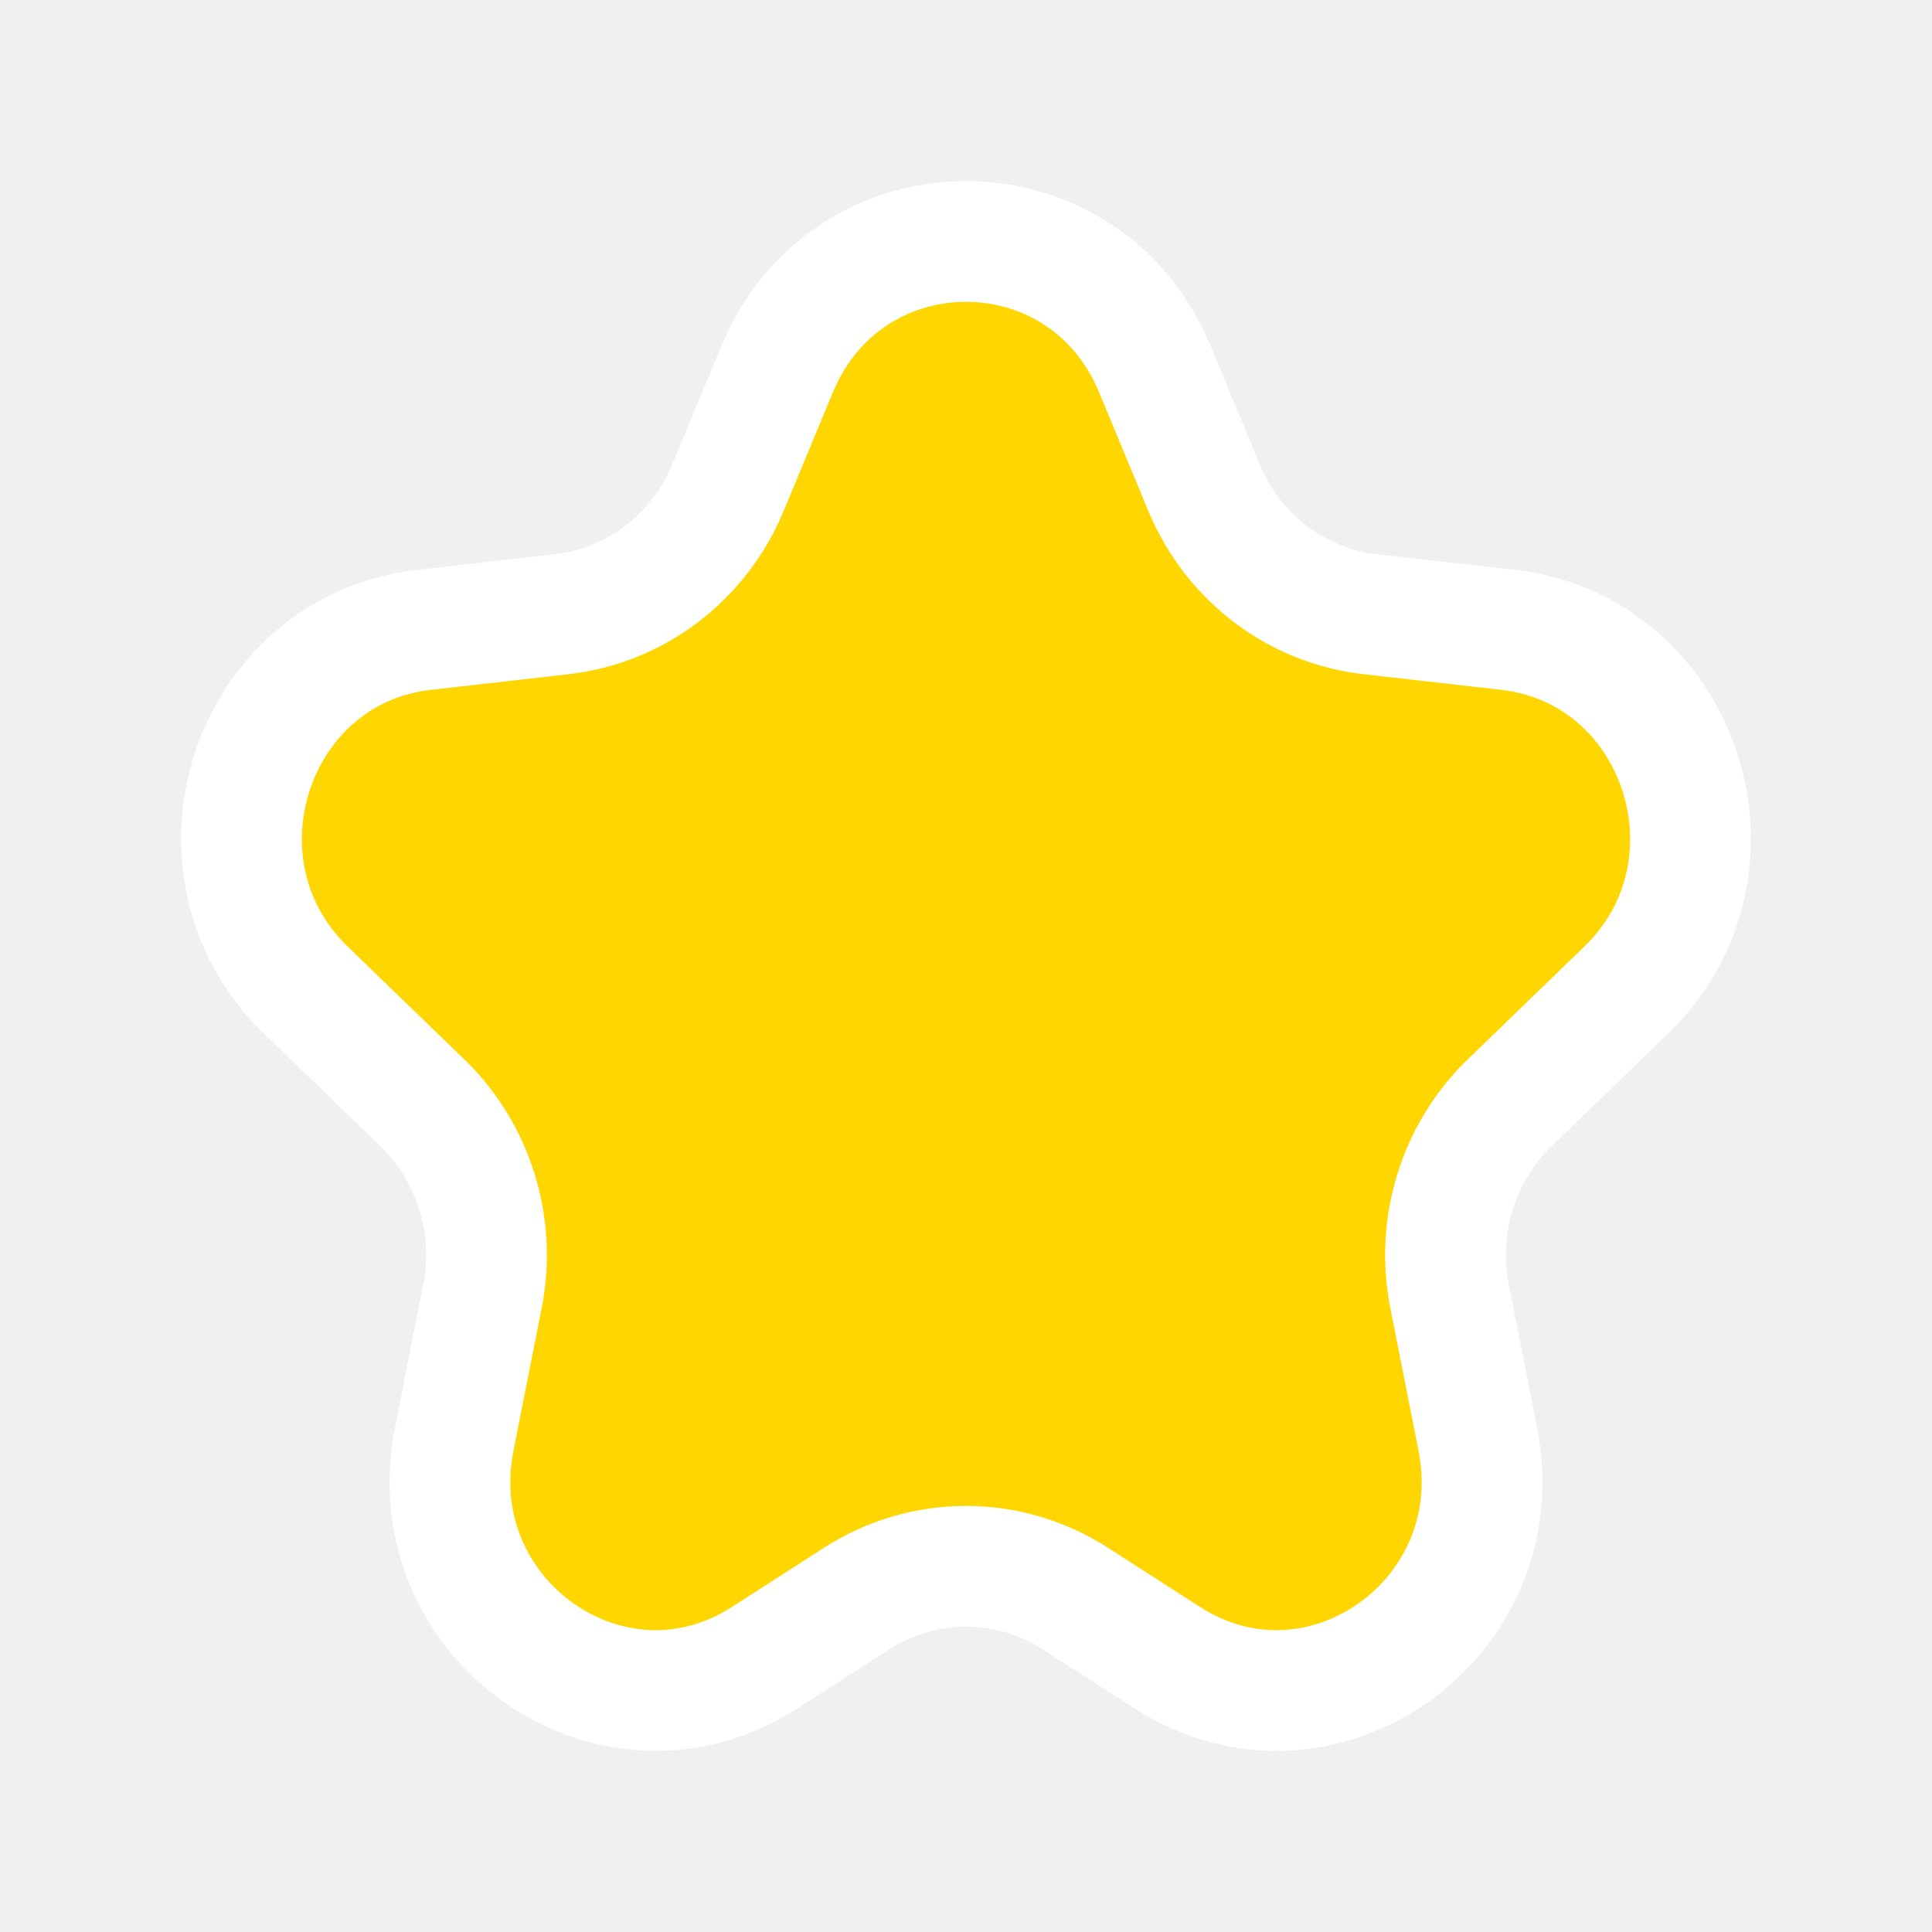
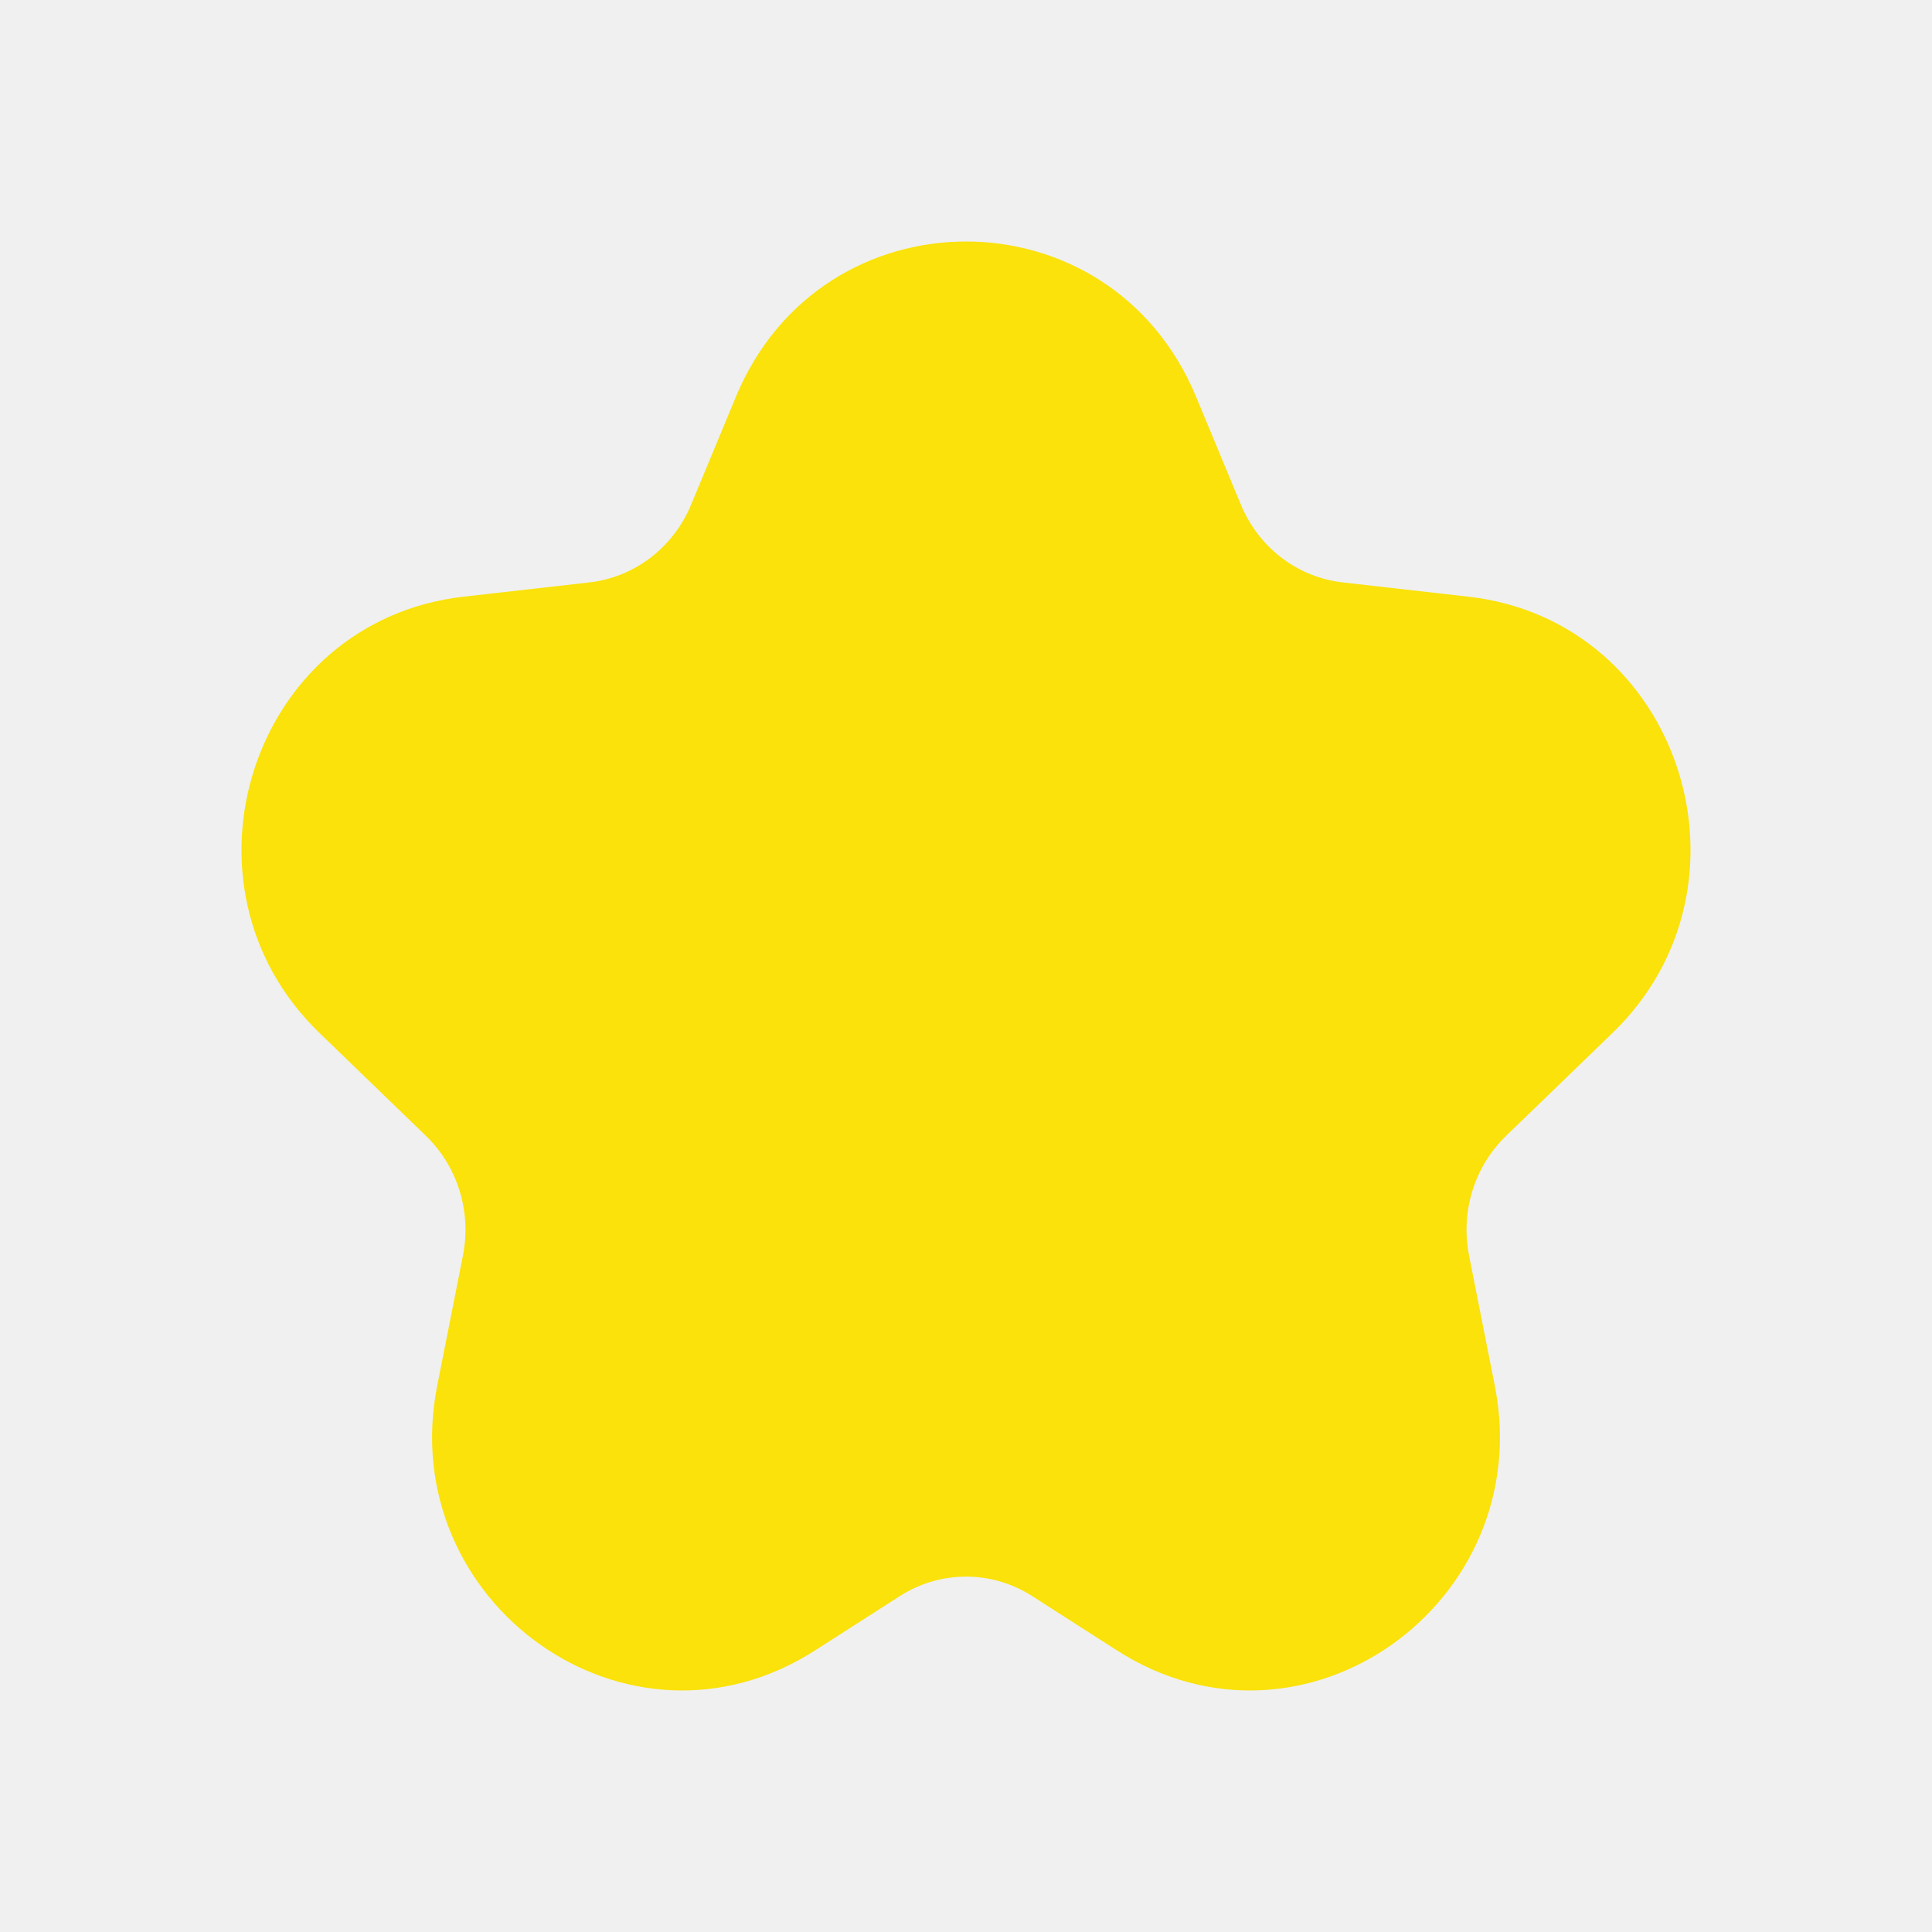
<svg xmlns="http://www.w3.org/2000/svg" width="24" height="24" viewBox="0 0 24 24" fill="none">
-   <path d="M9.654 4.586C10.532 2.471 13.468 2.471 14.346 4.586L14.958 6.06C15.317 6.926 16.107 7.527 17.023 7.63L18.73 7.824C20.885 8.068 21.776 10.775 20.201 12.299L18.752 13.701C18.115 14.318 17.833 15.226 18.007 16.105L18.357 17.876C18.8 20.118 16.398 21.811 14.502 20.593L13.357 19.857C12.528 19.324 11.472 19.324 10.643 19.857L9.498 20.593C7.602 21.811 5.2 20.118 5.643 17.876L5.993 16.105C6.167 15.226 5.885 14.318 5.248 13.701L3.799 12.299C2.224 10.775 3.115 8.068 5.27 7.824L6.977 7.63C7.893 7.527 8.683 6.926 9.042 6.06L9.654 4.586Z" fill="#FFD600" stroke="white" stroke-width="1.5" stroke-linecap="round" stroke-linejoin="round" />
+   <path d="M14.857 4.926C13.79 2.358 10.21 2.358 9.143 4.926L8.584 6.272C8.361 6.808 7.876 7.172 7.321 7.235L5.76 7.412C3.122 7.711 2.069 10.995 3.966 12.829L5.291 14.11C5.683 14.489 5.859 15.05 5.751 15.596L5.431 17.214C4.9 19.901 7.795 21.998 10.128 20.5L11.175 19.829C11.68 19.504 12.32 19.504 12.825 19.829L13.872 20.5C16.205 21.998 19.1 19.901 18.569 17.214L18.249 15.596C18.141 15.05 18.317 14.489 18.709 14.11L20.034 12.829C21.931 10.995 20.878 7.711 18.24 7.412L16.679 7.235C16.124 7.172 15.639 6.808 15.416 6.272L14.857 4.926Z" fill="#FAE20A" />
</svg>
